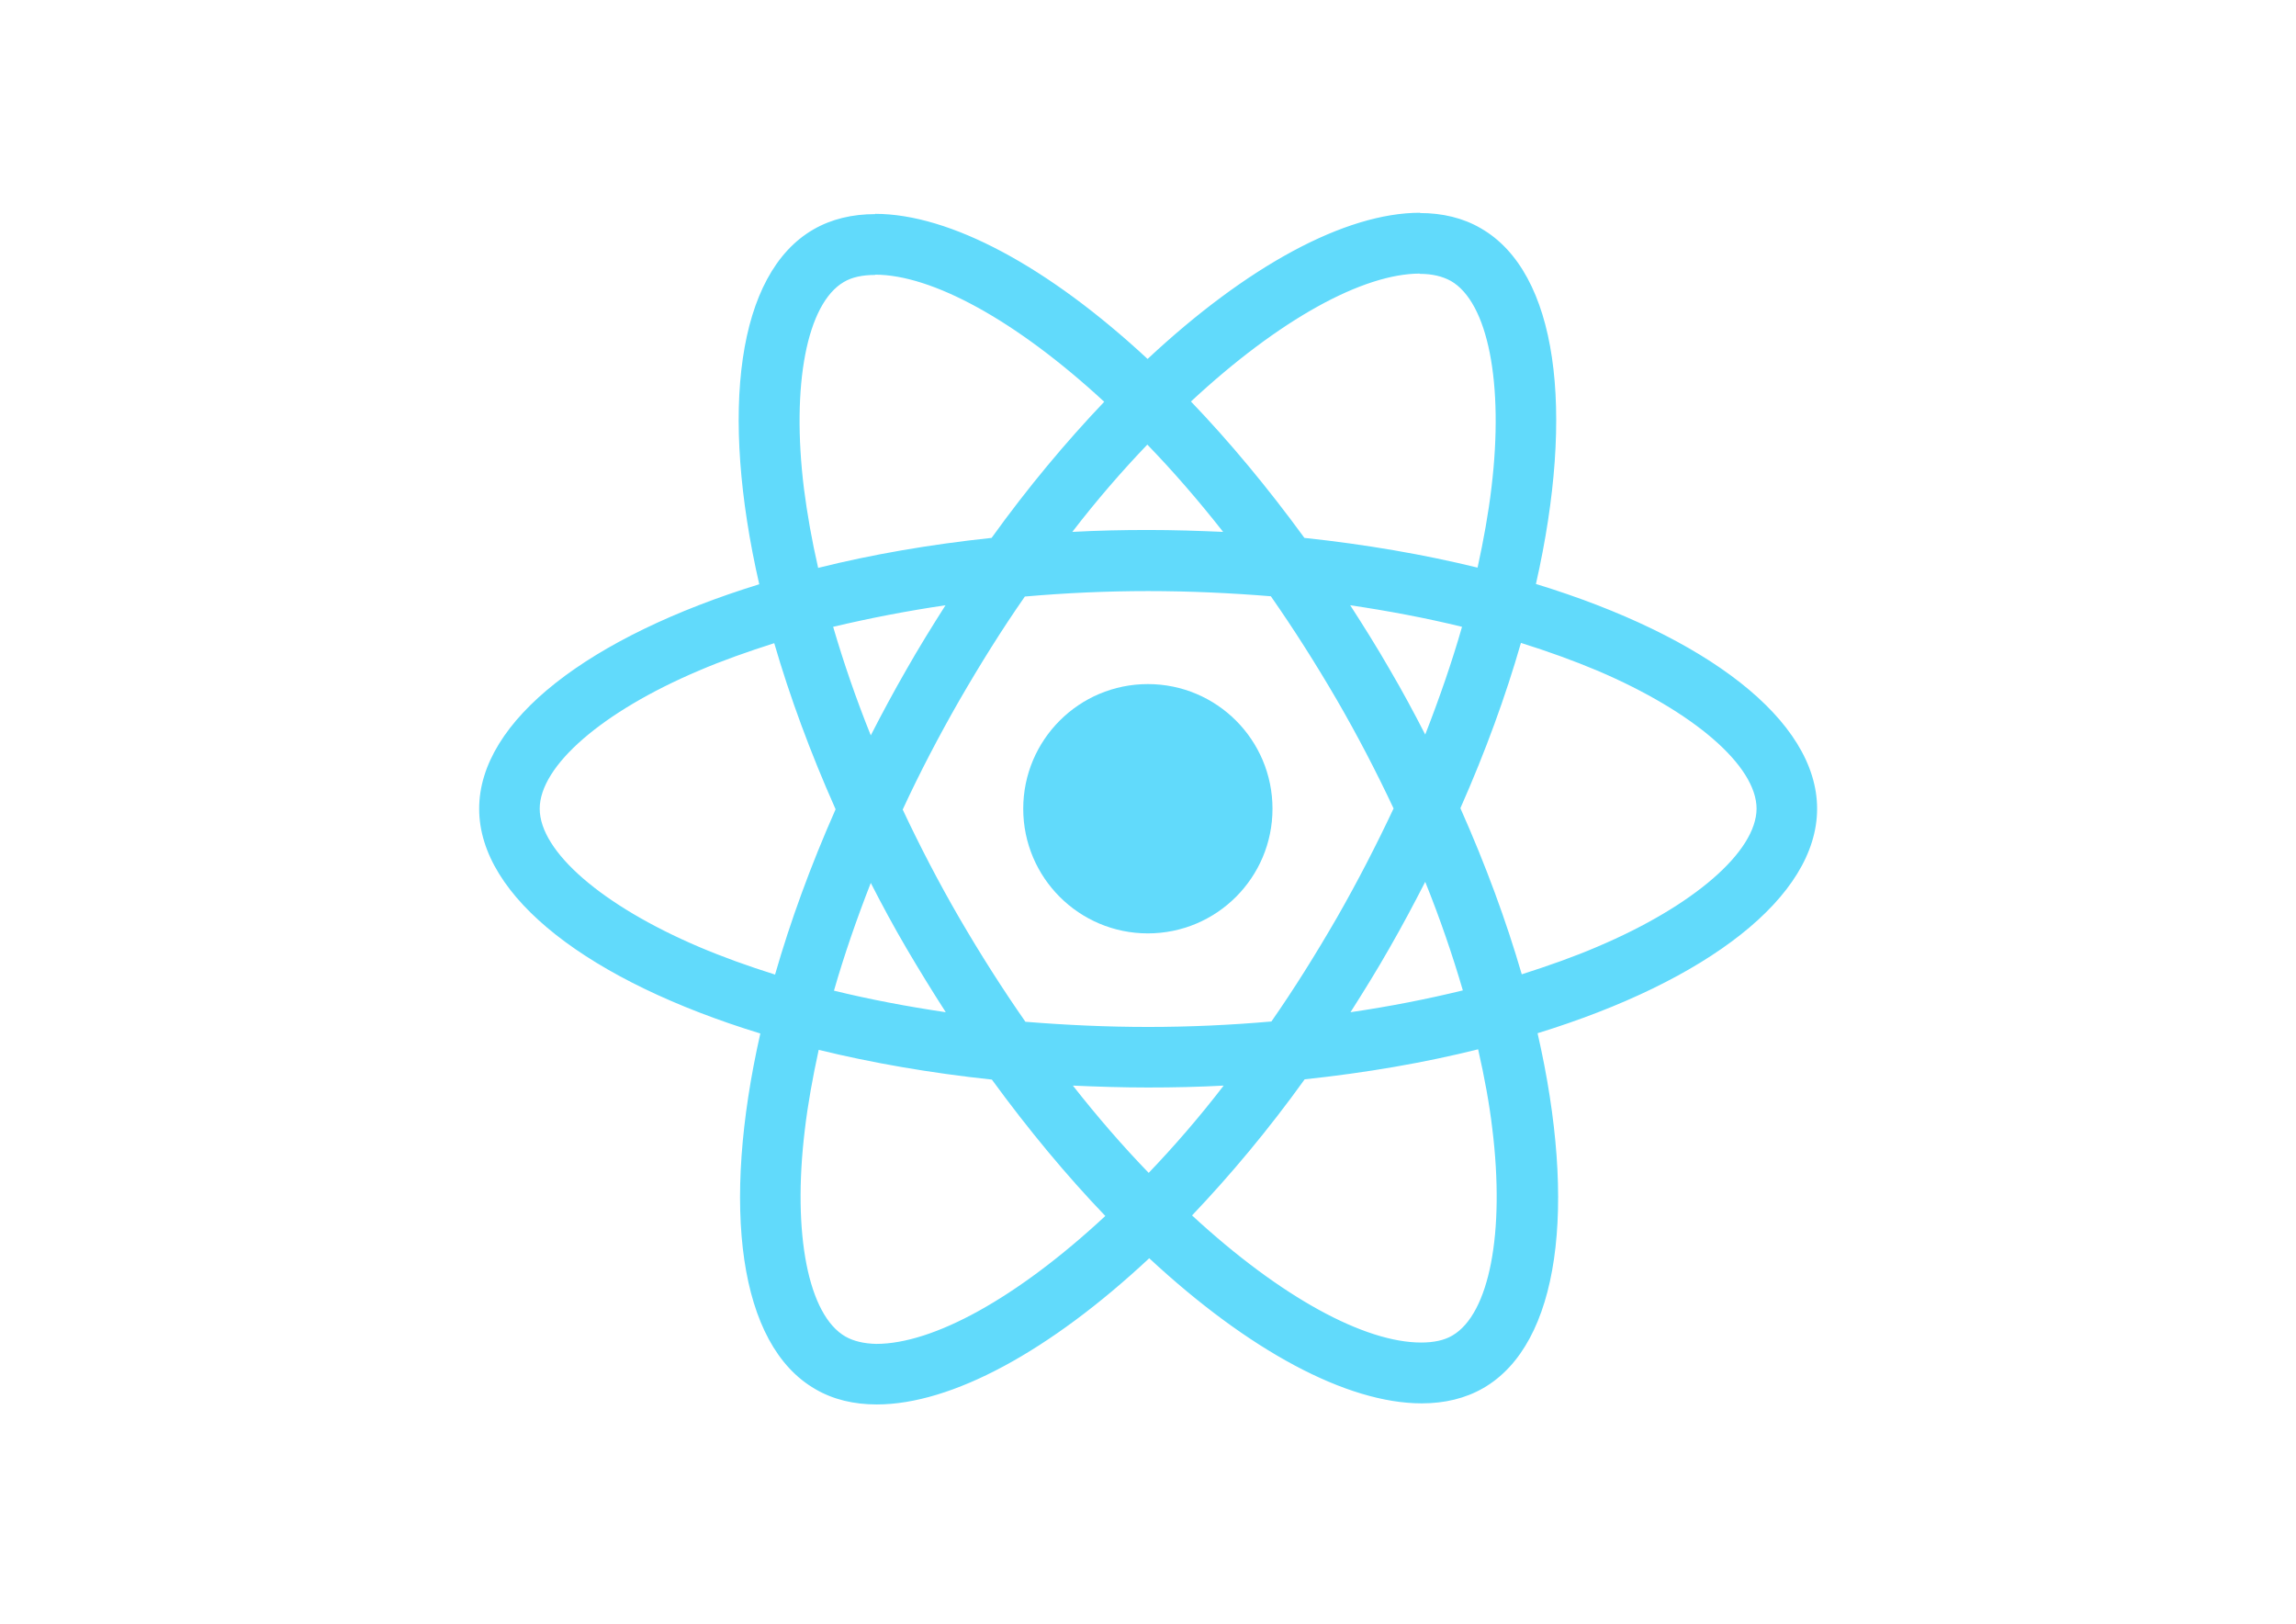
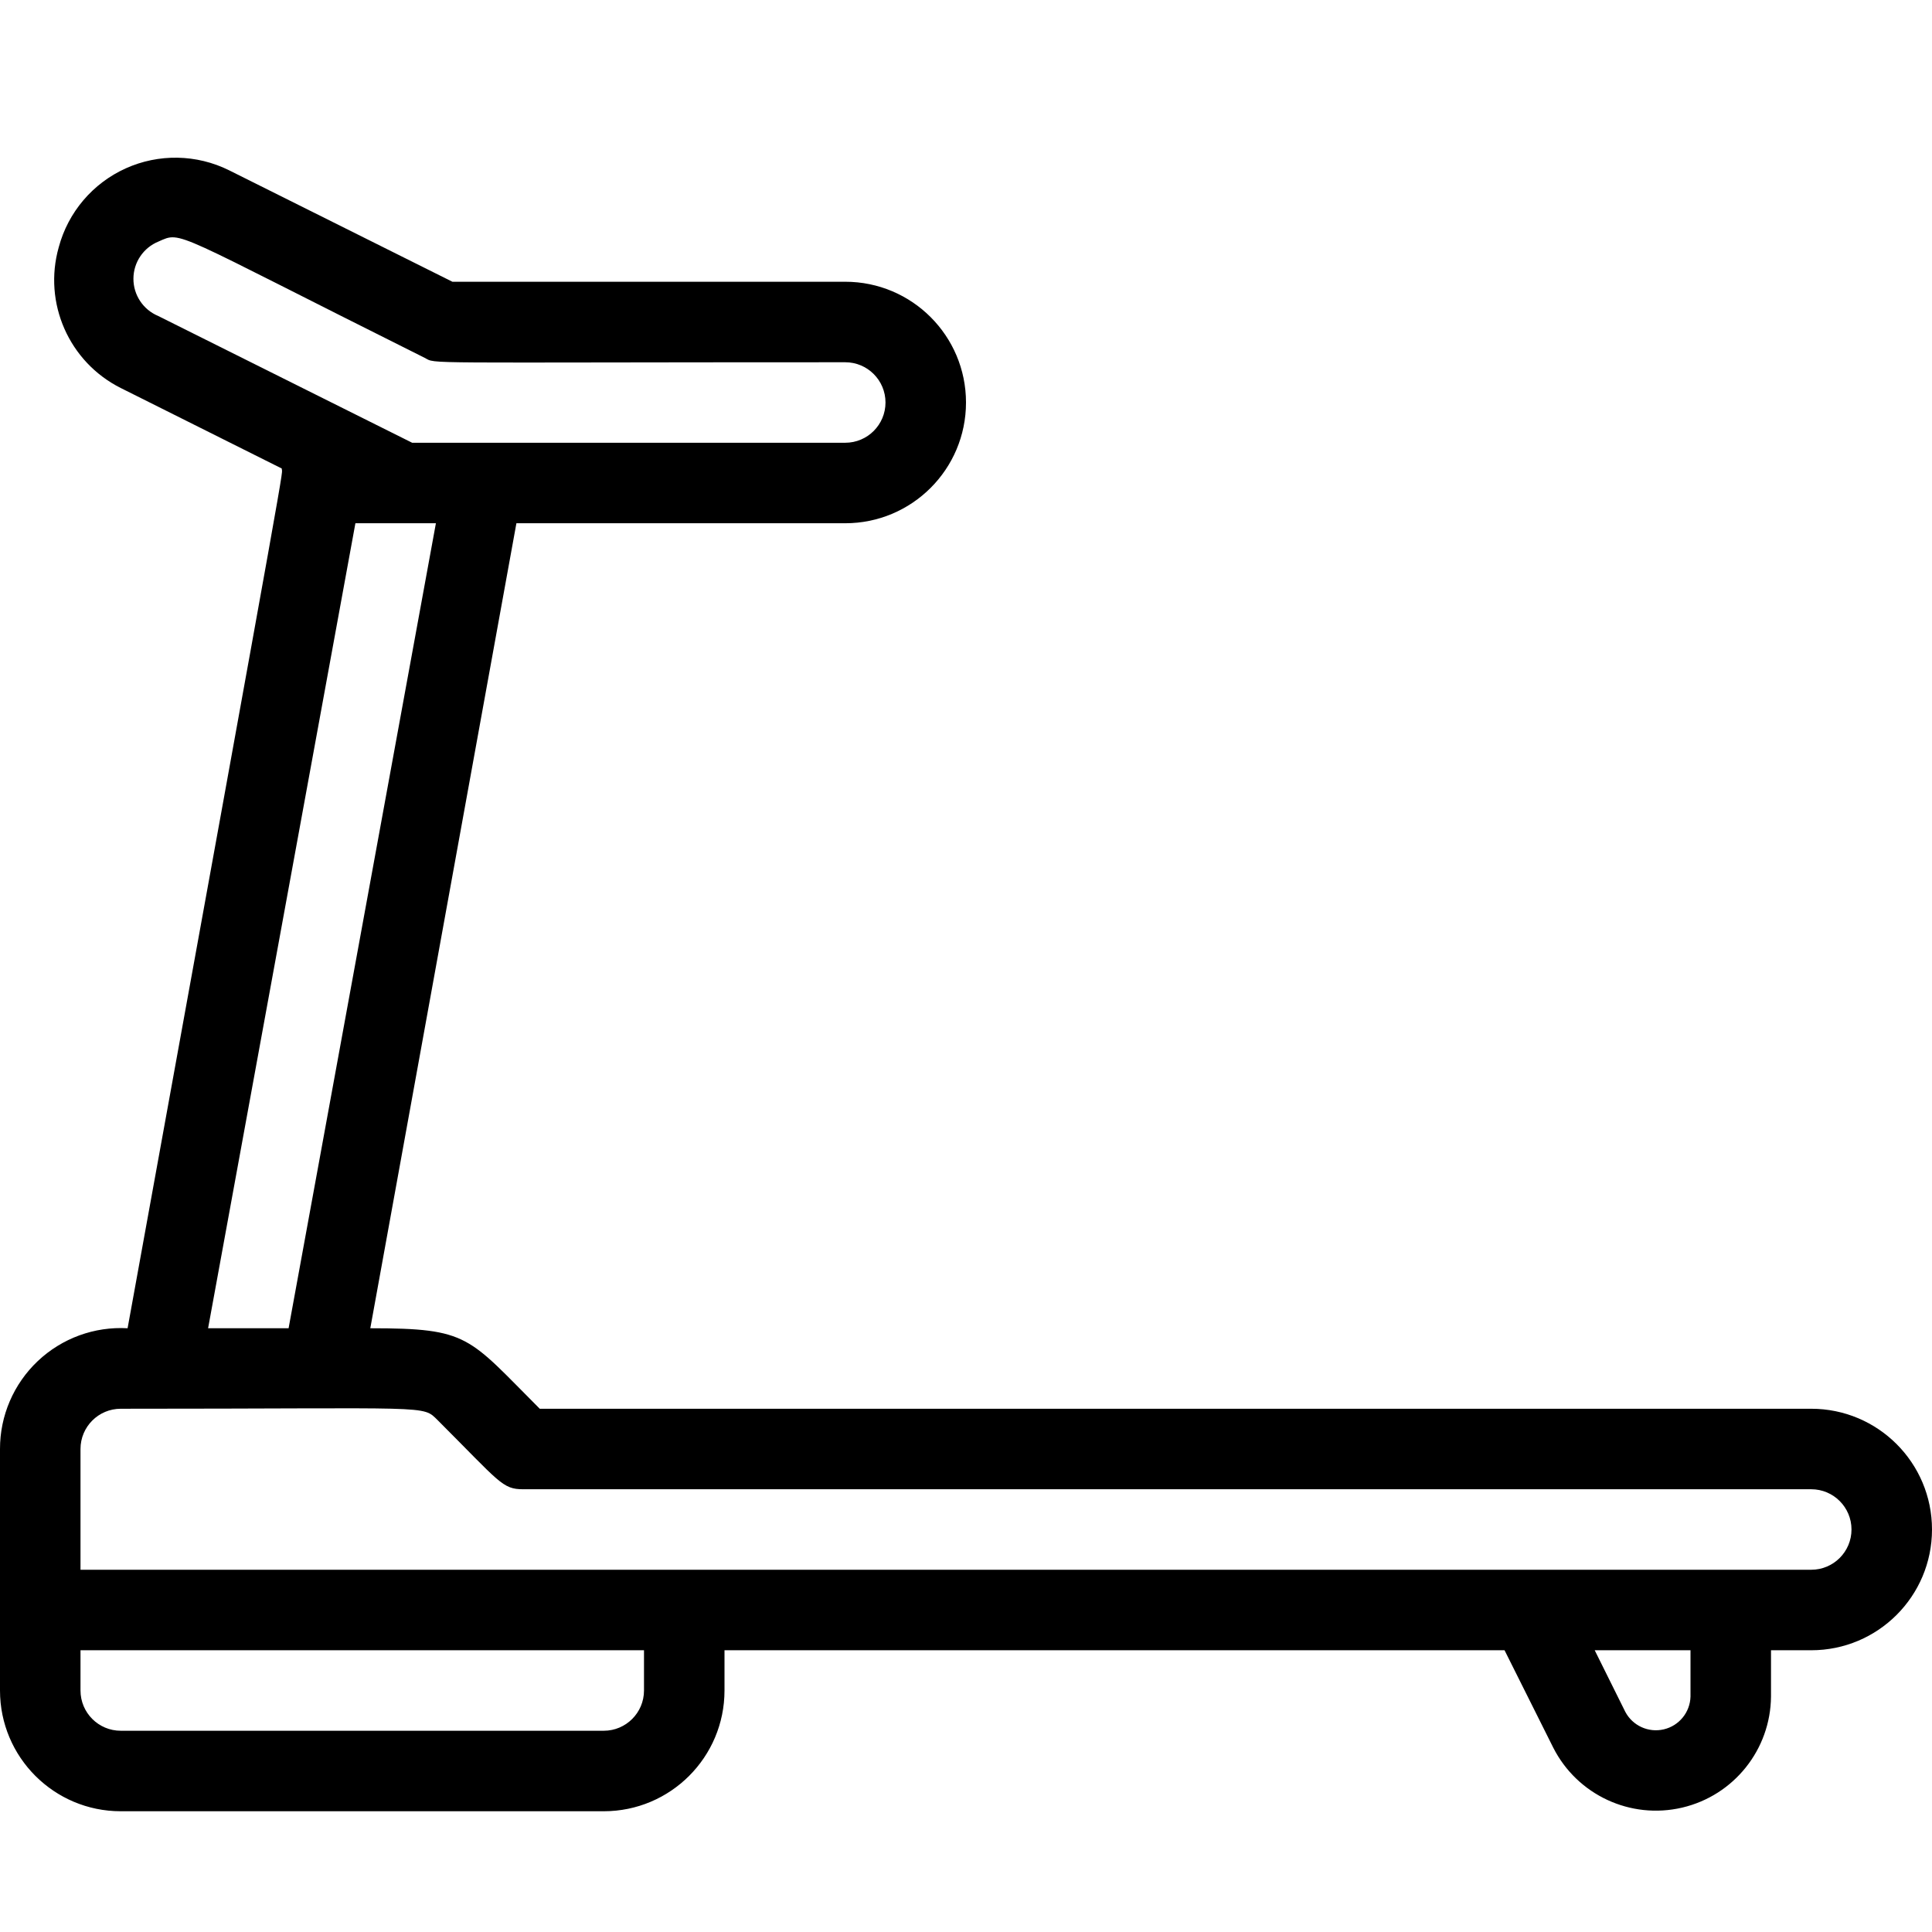
- <svg xmlns="http://www.w3.org/2000/svg" viewBox="0 0 841.9 595.3">
-   <g fill="#61DAFB">
-     <path d="M666.3 296.5c0-32.5-40.7-63.3-103.1-82.4 14.4-63.6 8-114.2-20.2-130.4-6.5-3.8-14.1-5.6-22.4-5.6v22.3c4.6 0 8.3.9 11.4 2.6 13.6 7.8 19.5 37.5 14.9 75.7-1.1 9.4-2.9 19.3-5.1 29.4-19.6-4.8-41-8.5-63.5-10.9-13.5-18.5-27.5-35.3-41.6-50 32.6-30.3 63.2-46.9 84-46.9V78c-27.5 0-63.5 19.6-99.9 53.6-36.4-33.8-72.4-53.2-99.9-53.2v22.3c20.7 0 51.4 16.5 84 46.6-14 14.7-28 31.4-41.3 49.9-22.6 2.4-44 6.1-63.6 11-2.3-10-4-19.7-5.2-29-4.7-38.2 1.1-67.9 14.6-75.8 3-1.8 6.9-2.6 11.5-2.6V78.5c-8.4 0-16 1.8-22.6 5.6-28.1 16.2-34.4 66.7-19.9 130.1-62.2 19.2-102.7 49.9-102.7 82.3 0 32.5 40.7 63.3 103.1 82.4-14.4 63.6-8 114.2 20.2 130.4 6.5 3.8 14.1 5.6 22.5 5.6 27.5 0 63.5-19.6 99.9-53.6 36.4 33.8 72.4 53.2 99.9 53.2 8.4 0 16-1.8 22.6-5.6 28.1-16.2 34.4-66.7 19.9-130.1 62-19.1 102.5-49.9 102.5-82.3zm-130.2-66.7c-3.7 12.9-8.3 26.2-13.5 39.5-4.1-8-8.4-16-13.1-24-4.6-8-9.5-15.8-14.4-23.4 14.2 2.1 27.9 4.7 41 7.9zm-45.8 106.5c-7.8 13.5-15.8 26.3-24.1 38.2-14.9 1.3-30 2-45.2 2-15.1 0-30.2-.7-45-1.9-8.3-11.9-16.4-24.6-24.2-38-7.6-13.1-14.5-26.4-20.8-39.8 6.2-13.4 13.2-26.8 20.7-39.9 7.8-13.5 15.8-26.3 24.1-38.2 14.9-1.3 30-2 45.2-2 15.1 0 30.2.7 45 1.9 8.3 11.9 16.4 24.6 24.2 38 7.6 13.1 14.5 26.4 20.8 39.8-6.3 13.4-13.2 26.8-20.7 39.9zm32.3-13c5.4 13.4 10 26.8 13.8 39.8-13.1 3.2-26.9 5.9-41.2 8 4.9-7.7 9.8-15.6 14.4-23.7 4.6-8 8.9-16.1 13-24.1zM421.2 430c-9.3-9.6-18.6-20.3-27.8-32 9 .4 18.2.7 27.5.7 9.4 0 18.7-.2 27.8-.7-9 11.7-18.3 22.4-27.5 32zm-74.4-58.9c-14.2-2.1-27.9-4.7-41-7.9 3.7-12.9 8.3-26.2 13.5-39.5 4.1 8 8.4 16 13.1 24 4.7 8 9.5 15.8 14.4 23.4zM420.7 163c9.3 9.6 18.6 20.3 27.8 32-9-.4-18.2-.7-27.5-.7-9.4 0-18.7.2-27.8.7 9-11.7 18.3-22.4 27.5-32zm-74 58.9c-4.9 7.7-9.8 15.6-14.4 23.7-4.6 8-8.9 16-13 24-5.4-13.4-10-26.8-13.8-39.8 13.1-3.1 26.9-5.8 41.2-7.9zm-90.5 125.2c-35.4-15.1-58.3-34.9-58.3-50.6 0-15.7 22.9-35.6 58.3-50.6 8.6-3.7 18-7 27.7-10.1 5.7 19.6 13.2 40 22.5 60.9-9.2 20.8-16.6 41.1-22.2 60.6-9.9-3.1-19.3-6.5-28-10.2zM310 490c-13.6-7.8-19.5-37.5-14.9-75.7 1.1-9.4 2.9-19.3 5.1-29.4 19.6 4.8 41 8.5 63.5 10.9 13.5 18.5 27.5 35.3 41.6 50-32.6 30.3-63.2 46.9-84 46.9-4.5-.1-8.3-1-11.3-2.7zm237.2-76.2c4.7 38.2-1.1 67.9-14.6 75.8-3 1.8-6.9 2.6-11.5 2.6-20.7 0-51.4-16.5-84-46.6 14-14.7 28-31.4 41.3-49.9 22.6-2.4 44-6.1 63.6-11 2.3 10.1 4.1 19.8 5.2 29.1zm38.5-66.7c-8.6 3.7-18 7-27.7 10.1-5.7-19.6-13.2-40-22.5-60.9 9.2-20.8 16.6-41.1 22.2-60.6 9.9 3.1 19.3 6.5 28.1 10.2 35.4 15.1 58.3 34.9 58.3 50.6-.1 15.7-23 35.6-58.4 50.6zM320.8 78.4z" />
-     <circle cx="420.9" cy="296.5" r="45.7" />
-     <path d="M520.5 78.1z" />
+ <svg xmlns="http://www.w3.org/2000/svg" viewBox="0 0 48 48">
+   <g id="Workout_Fitness" data-name="Workout / Fitness">
+     <path d="M45,35H13.41c-1.79-1.79-1.75-2-4.21-2l3.63-20H21a3,3,0,0,0,0-6H11.24L5.69,4.23A3,3,0,0,0,1.46,6.14,3,3,0,0,0,3,9.64l4,2C7,11.91,7.36,9.94,3.17,33A3,3,0,0,0,0,36v6a3,3,0,0,0,3,3H15a3,3,0,0,0,3-3V41H37.38l1.21,2.42A2.86,2.86,0,0,0,44,42.15V41h1a3,3,0,0,0,0-6ZM3.93,7.85A1,1,0,0,1,3.94,6c.59-.26.28-.27,6.61,2.89.31.16-.34.11,10.45.11a1,1,0,0,1,0,2H10.24ZM8.83,13h2L7.17,33h-2ZM16,42a1,1,0,0,1-1,1H3a1,1,0,0,1-1-1V41H16Zm26,.15a.86.86,0,0,1-1.62.38L39.62,41H42ZM45,39H2V36a1,1,0,0,1,1-1c7.82,0,7.48-.1,7.88.29C12.43,36.84,12.48,37,13,37H45A1,1,0,0,1,45,39Z" />
  </g>
</svg>
